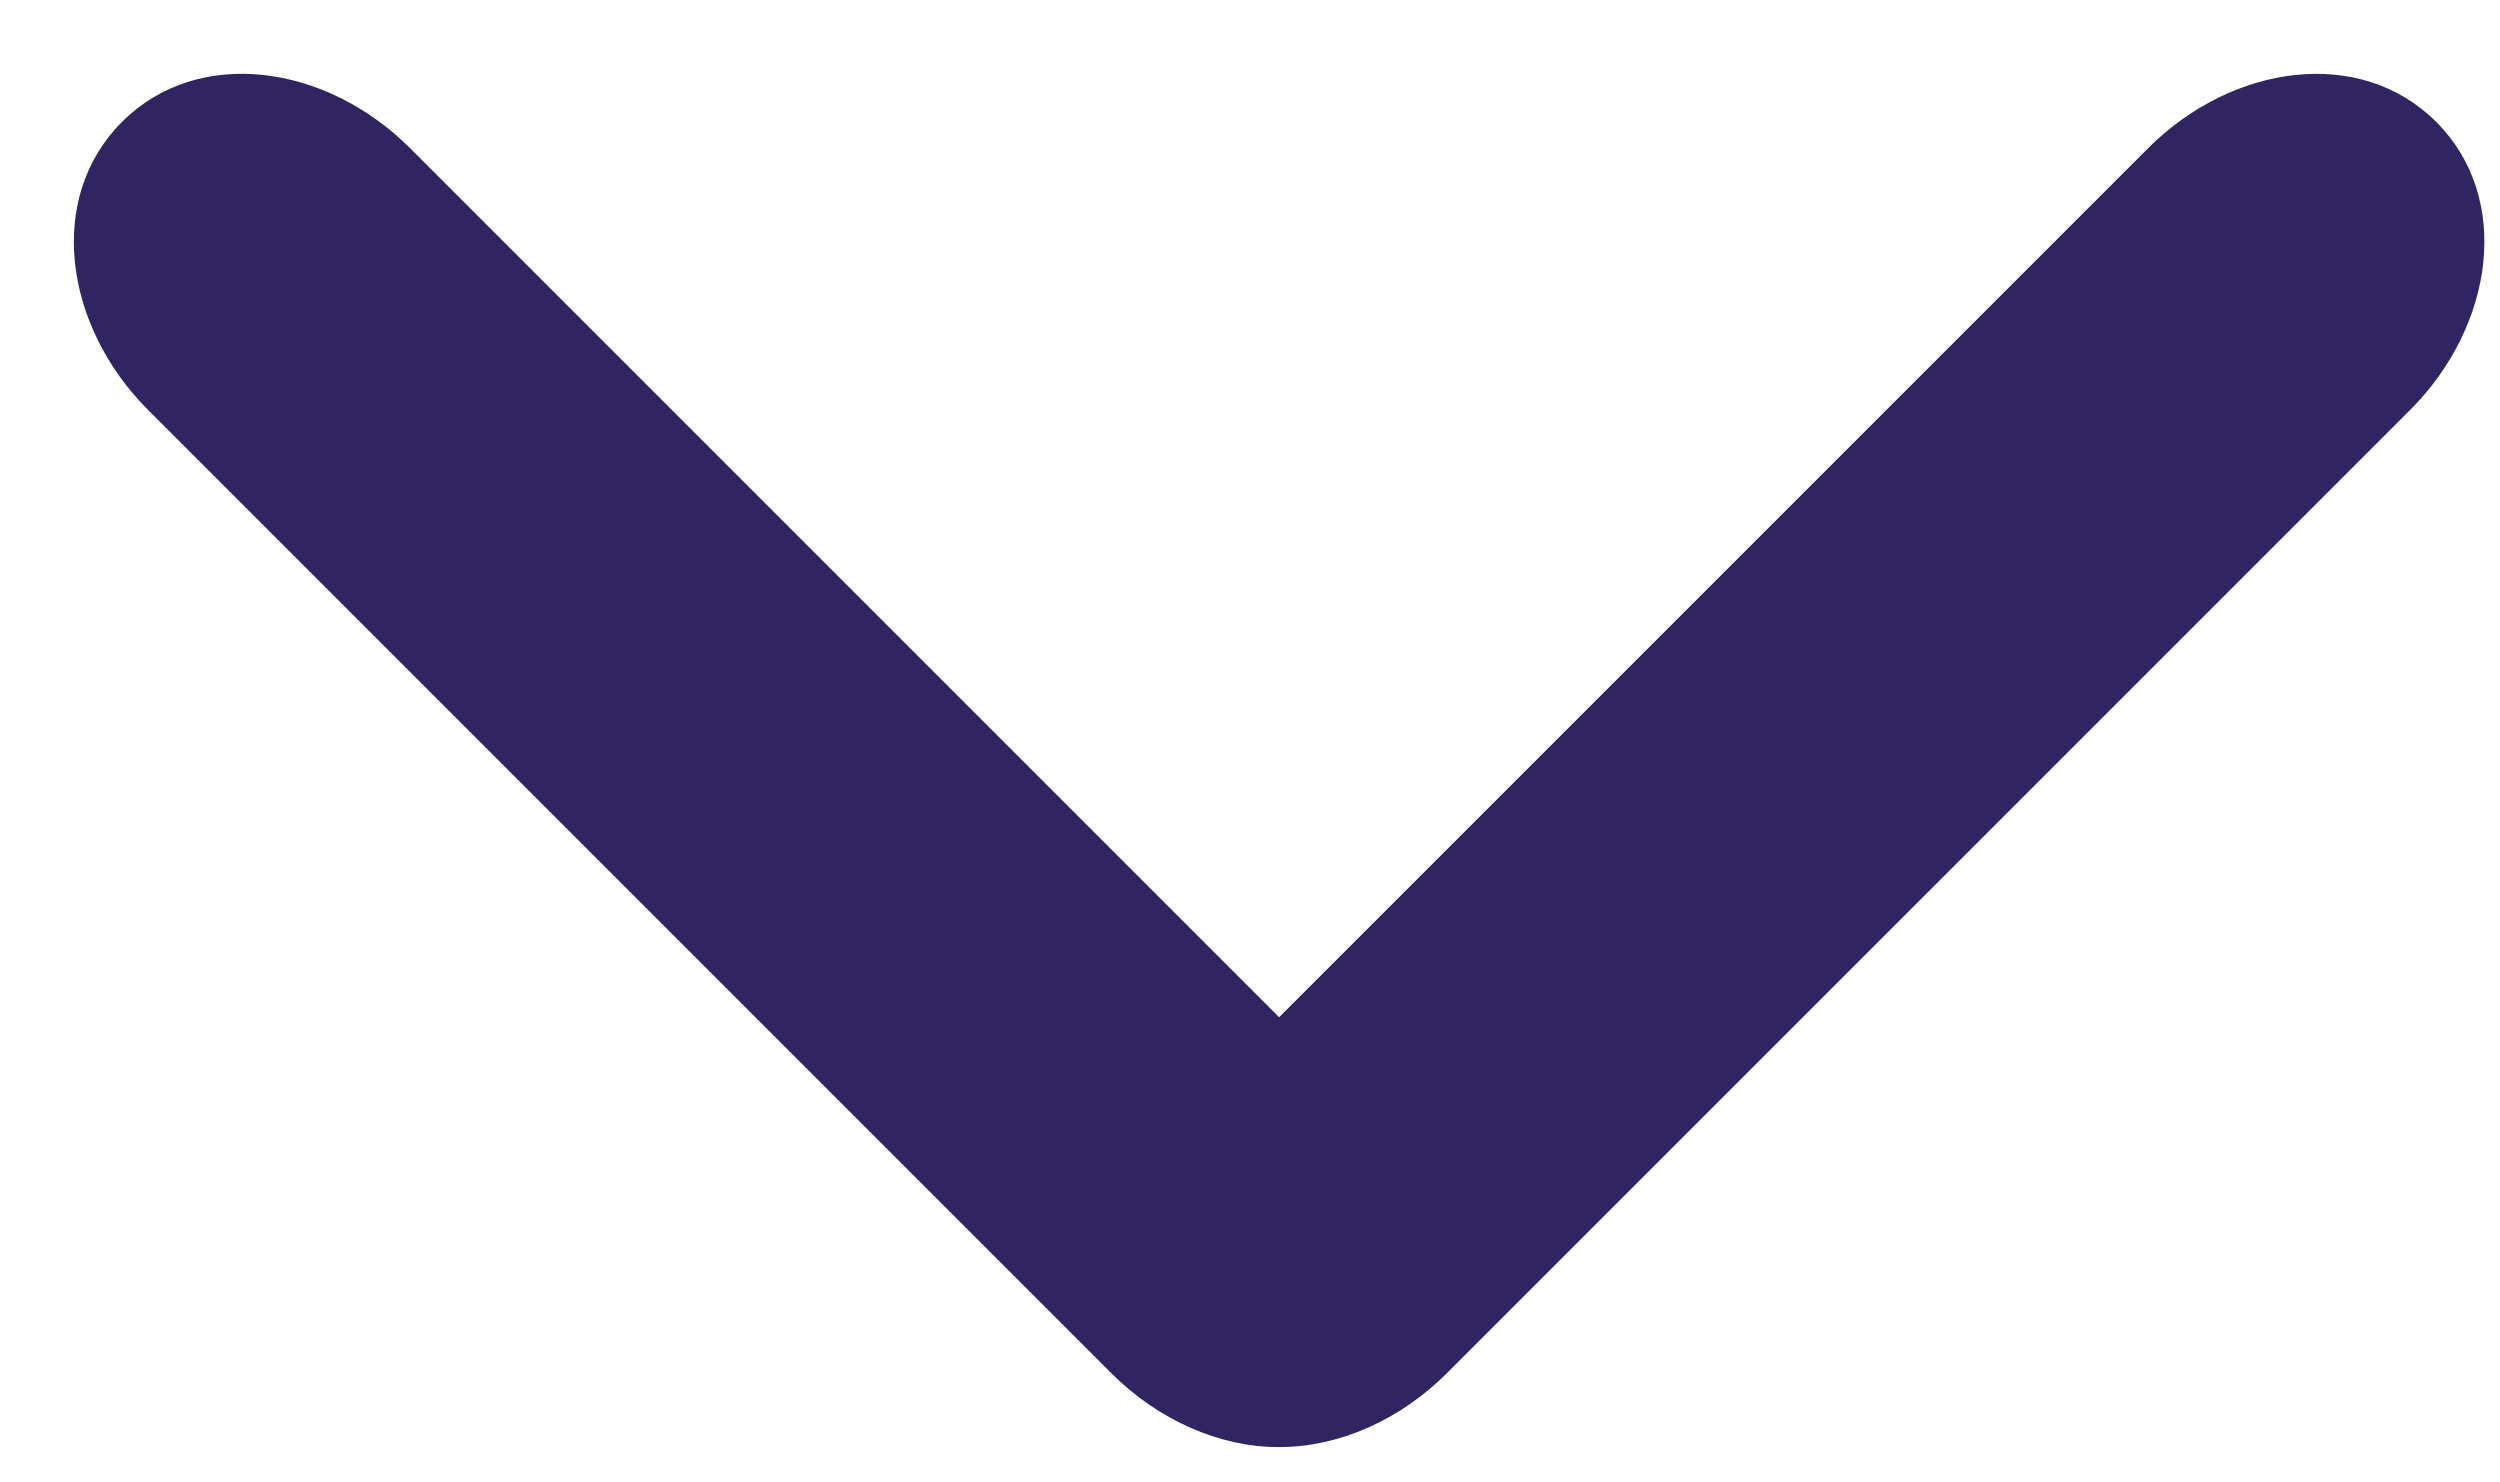
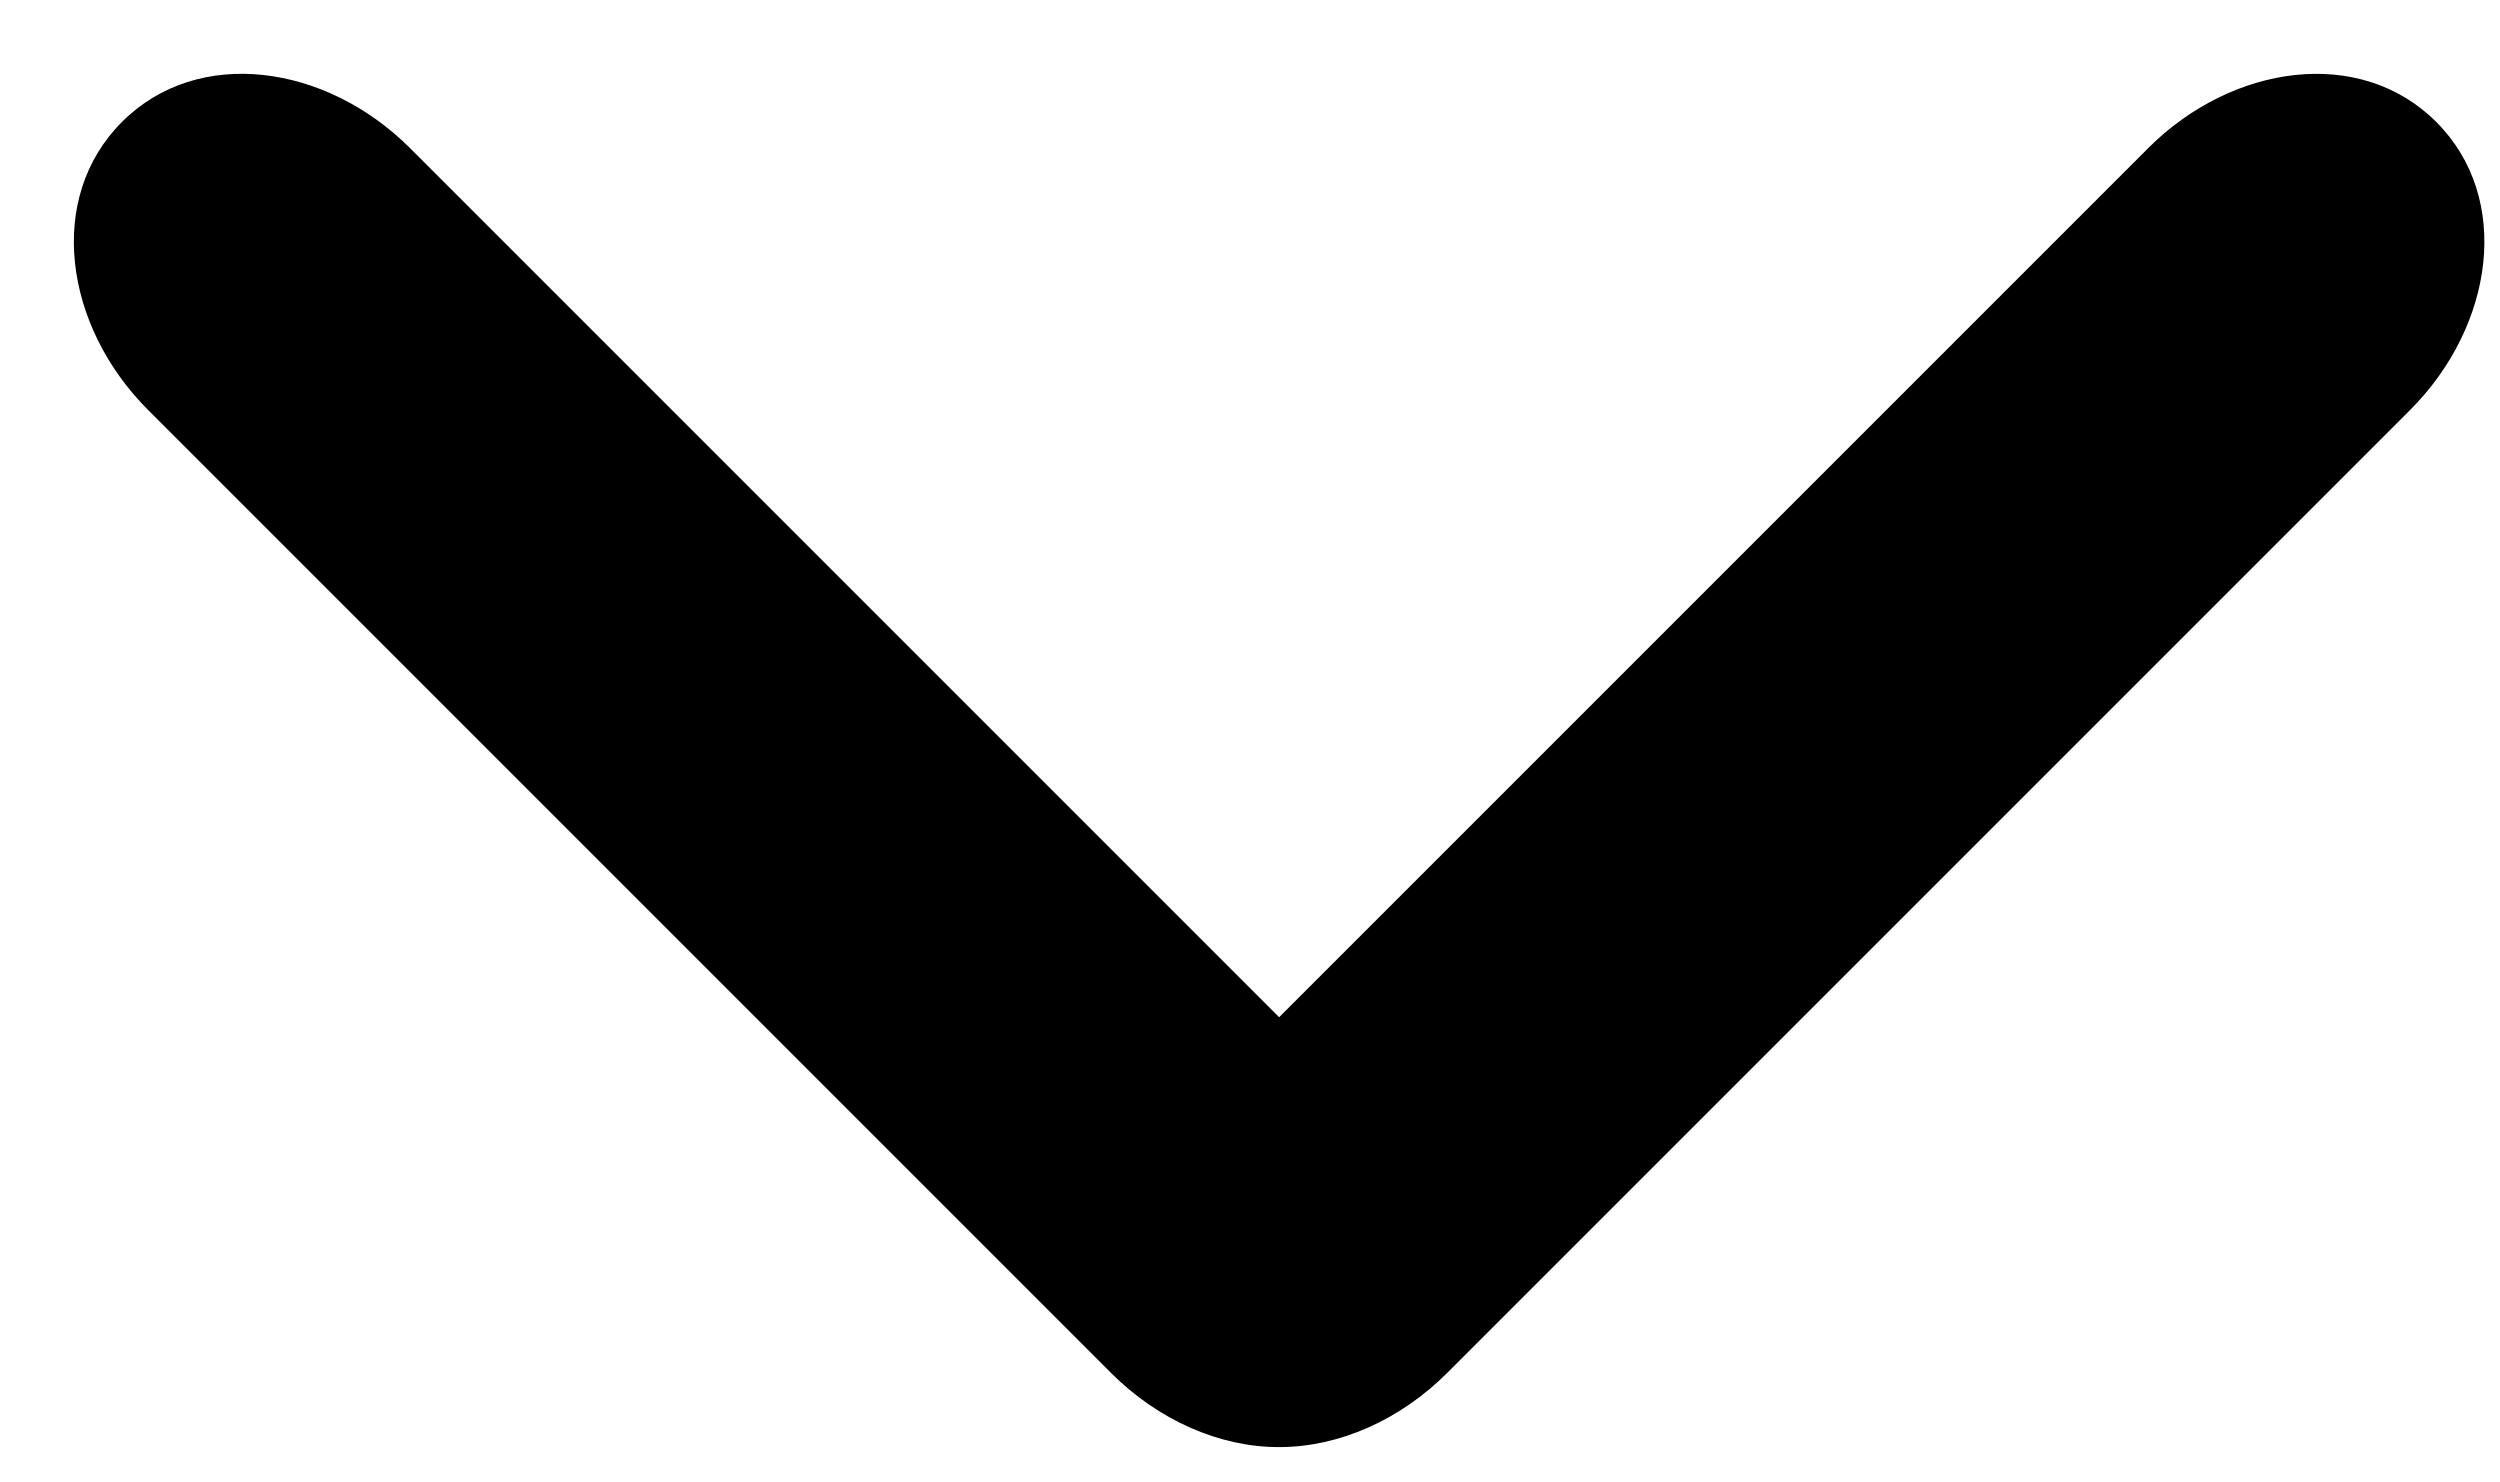
<svg xmlns="http://www.w3.org/2000/svg" version="1.1" width="54" height="32" viewBox="0 0 54 32">
-   <path fill="#302463" d="M46.4 3.2c1.815-1.815 4.578-2.21 6.223-0.566s1.25 4.407-0.566 6.223l-20.8 20.8c-1.014 1.014-2.339 1.603-3.632 1.6-1.286 0.003-2.611-0.586-3.625-1.6l-20.8-20.8c-1.815-1.815-2.21-4.578-0.566-6.223s4.407-1.25 6.223 0.566l18.772 18.772 18.772-18.772z" />
+   <path d="M46.4 3.2c1.815-1.815 4.578-2.21 6.223-0.566s1.25 4.407-0.566 6.223l-20.8 20.8c-1.014 1.014-2.339 1.603-3.632 1.6-1.286 0.003-2.611-0.586-3.625-1.6l-20.8-20.8c-1.815-1.815-2.21-4.578-0.566-6.223s4.407-1.25 6.223 0.566l18.772 18.772 18.772-18.772z" />
</svg>
